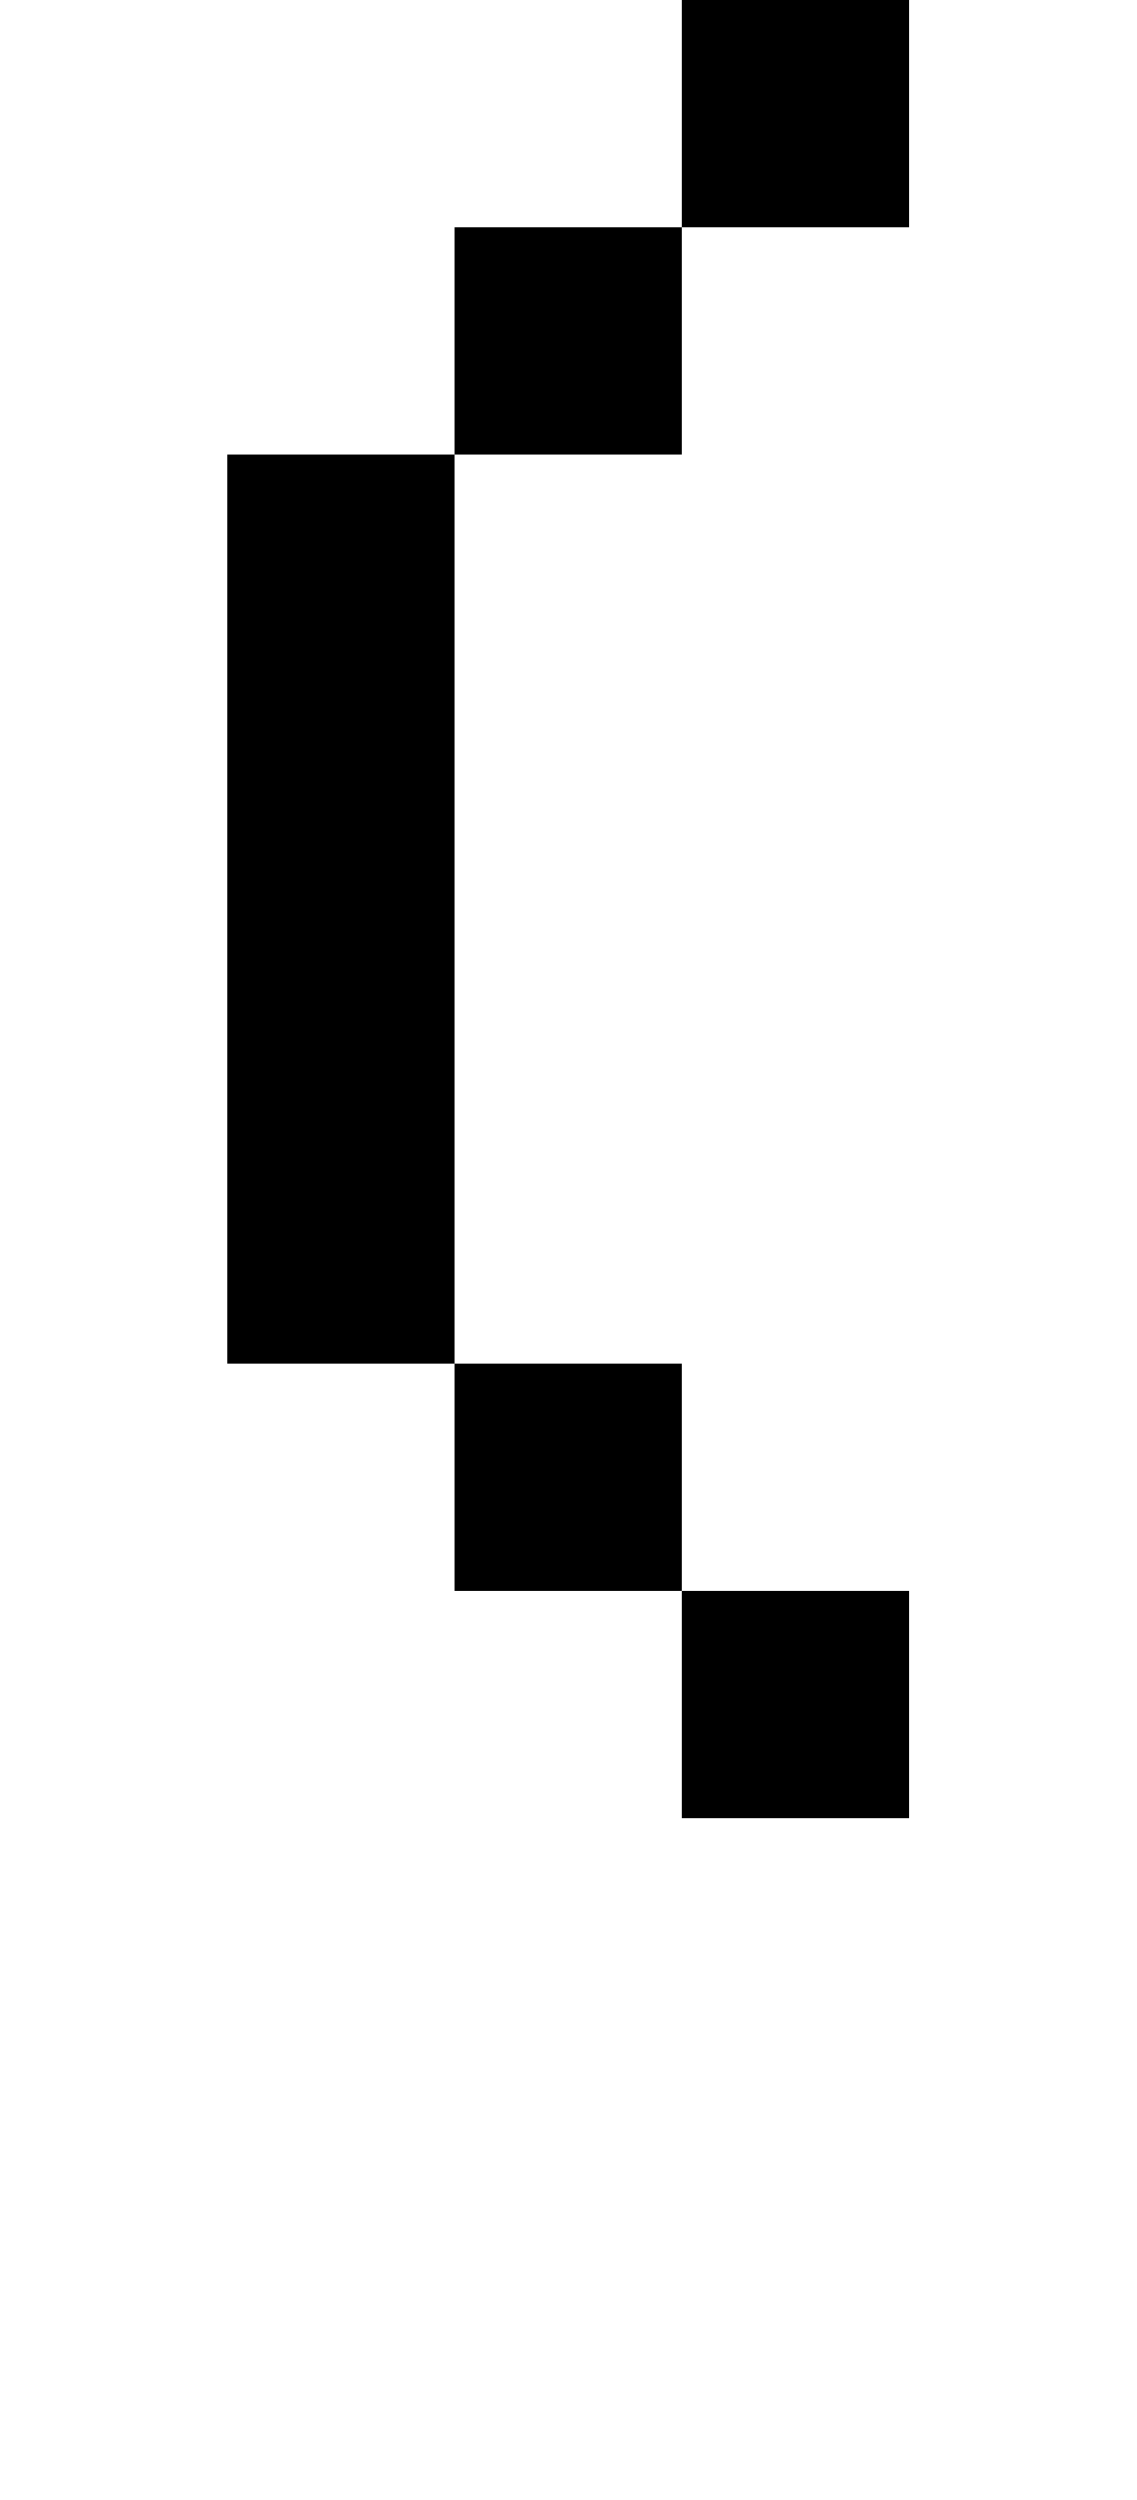
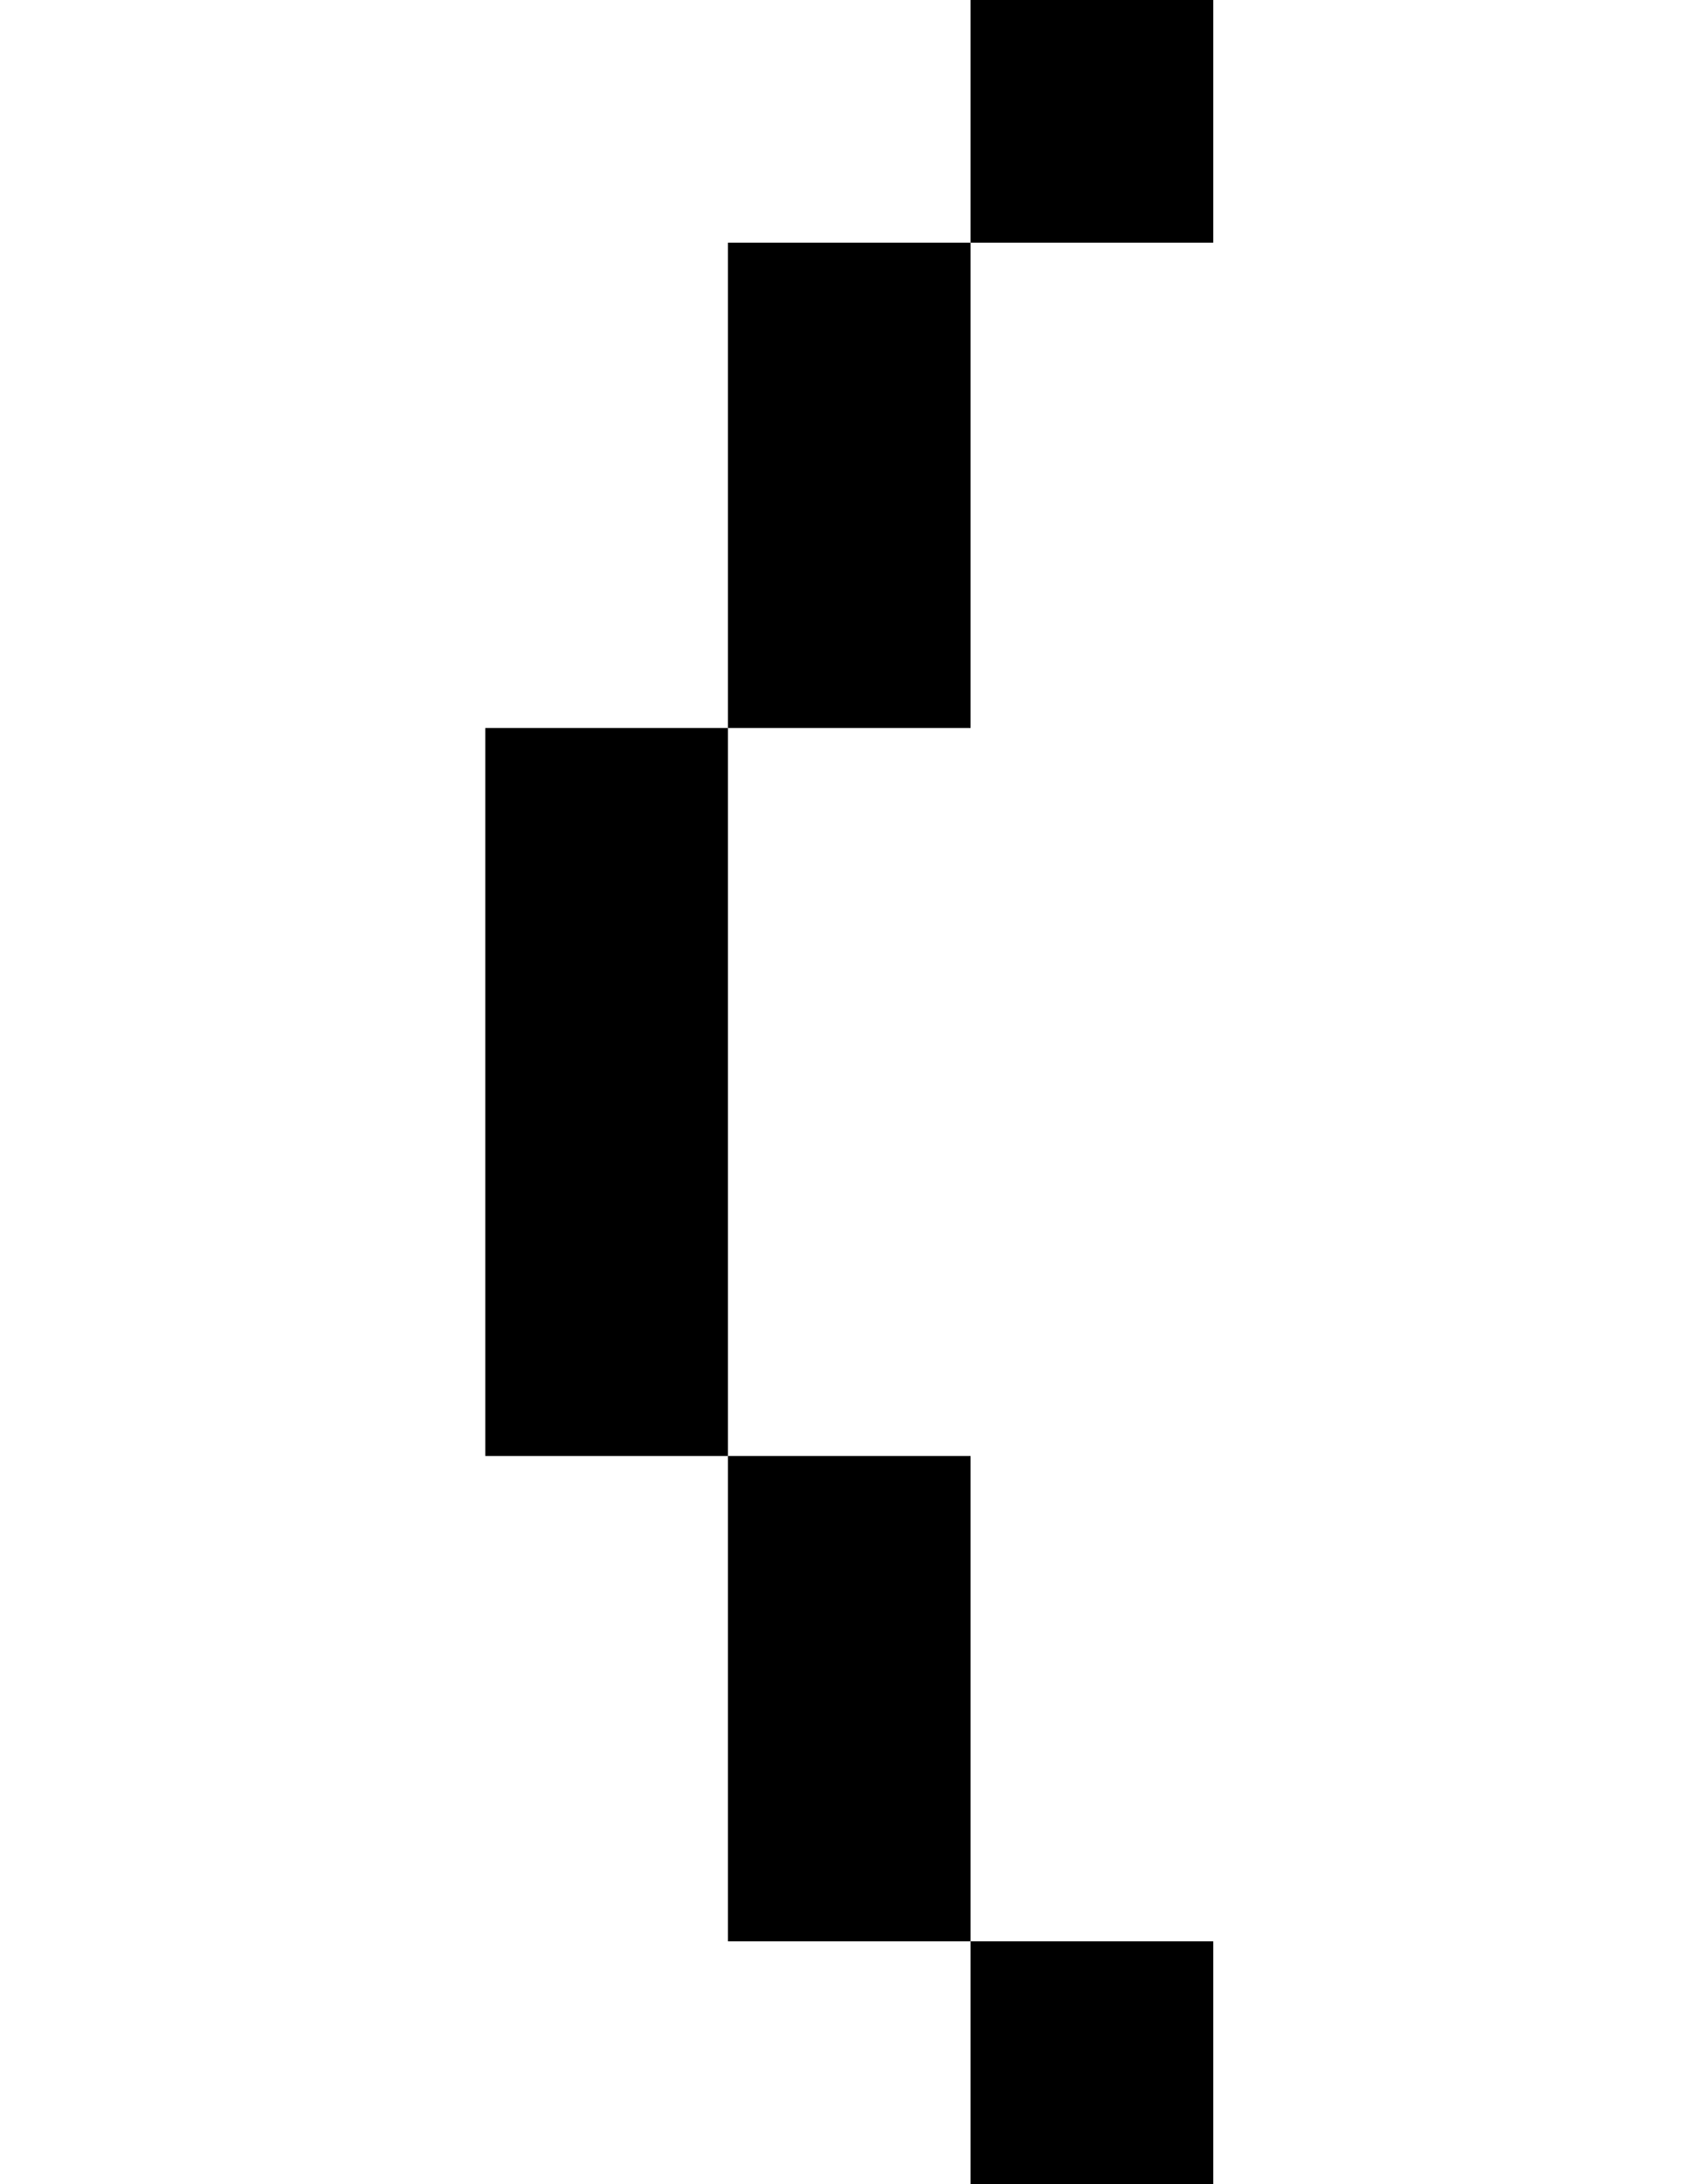
- <svg xmlns="http://www.w3.org/2000/svg" viewBox="0,0,5,11">
-   <path d="       M3,1       L3,0       L4,0       L4,1       Z       L3,2       L2,2       L2,6       L3,6       L3,7       L4,7       L4,8       L3,8       L3,7       L2,7       L2,6       L1,6       L1,2       L2,2       L2,1       Z" />
+ <svg xmlns="http://www.w3.org/2000/svg" viewBox="0,0,7,9">
+   <path d="       M3,3       L3,1       L4,1       L4,0       L5,0       L5,1       L4,1       L4,3       Z       L3,6       L4,6       L4,8       L5,8       L5,9       L4,9       L4,8       L3,8       L3,6       L2,6       L2,3" />
</svg>
